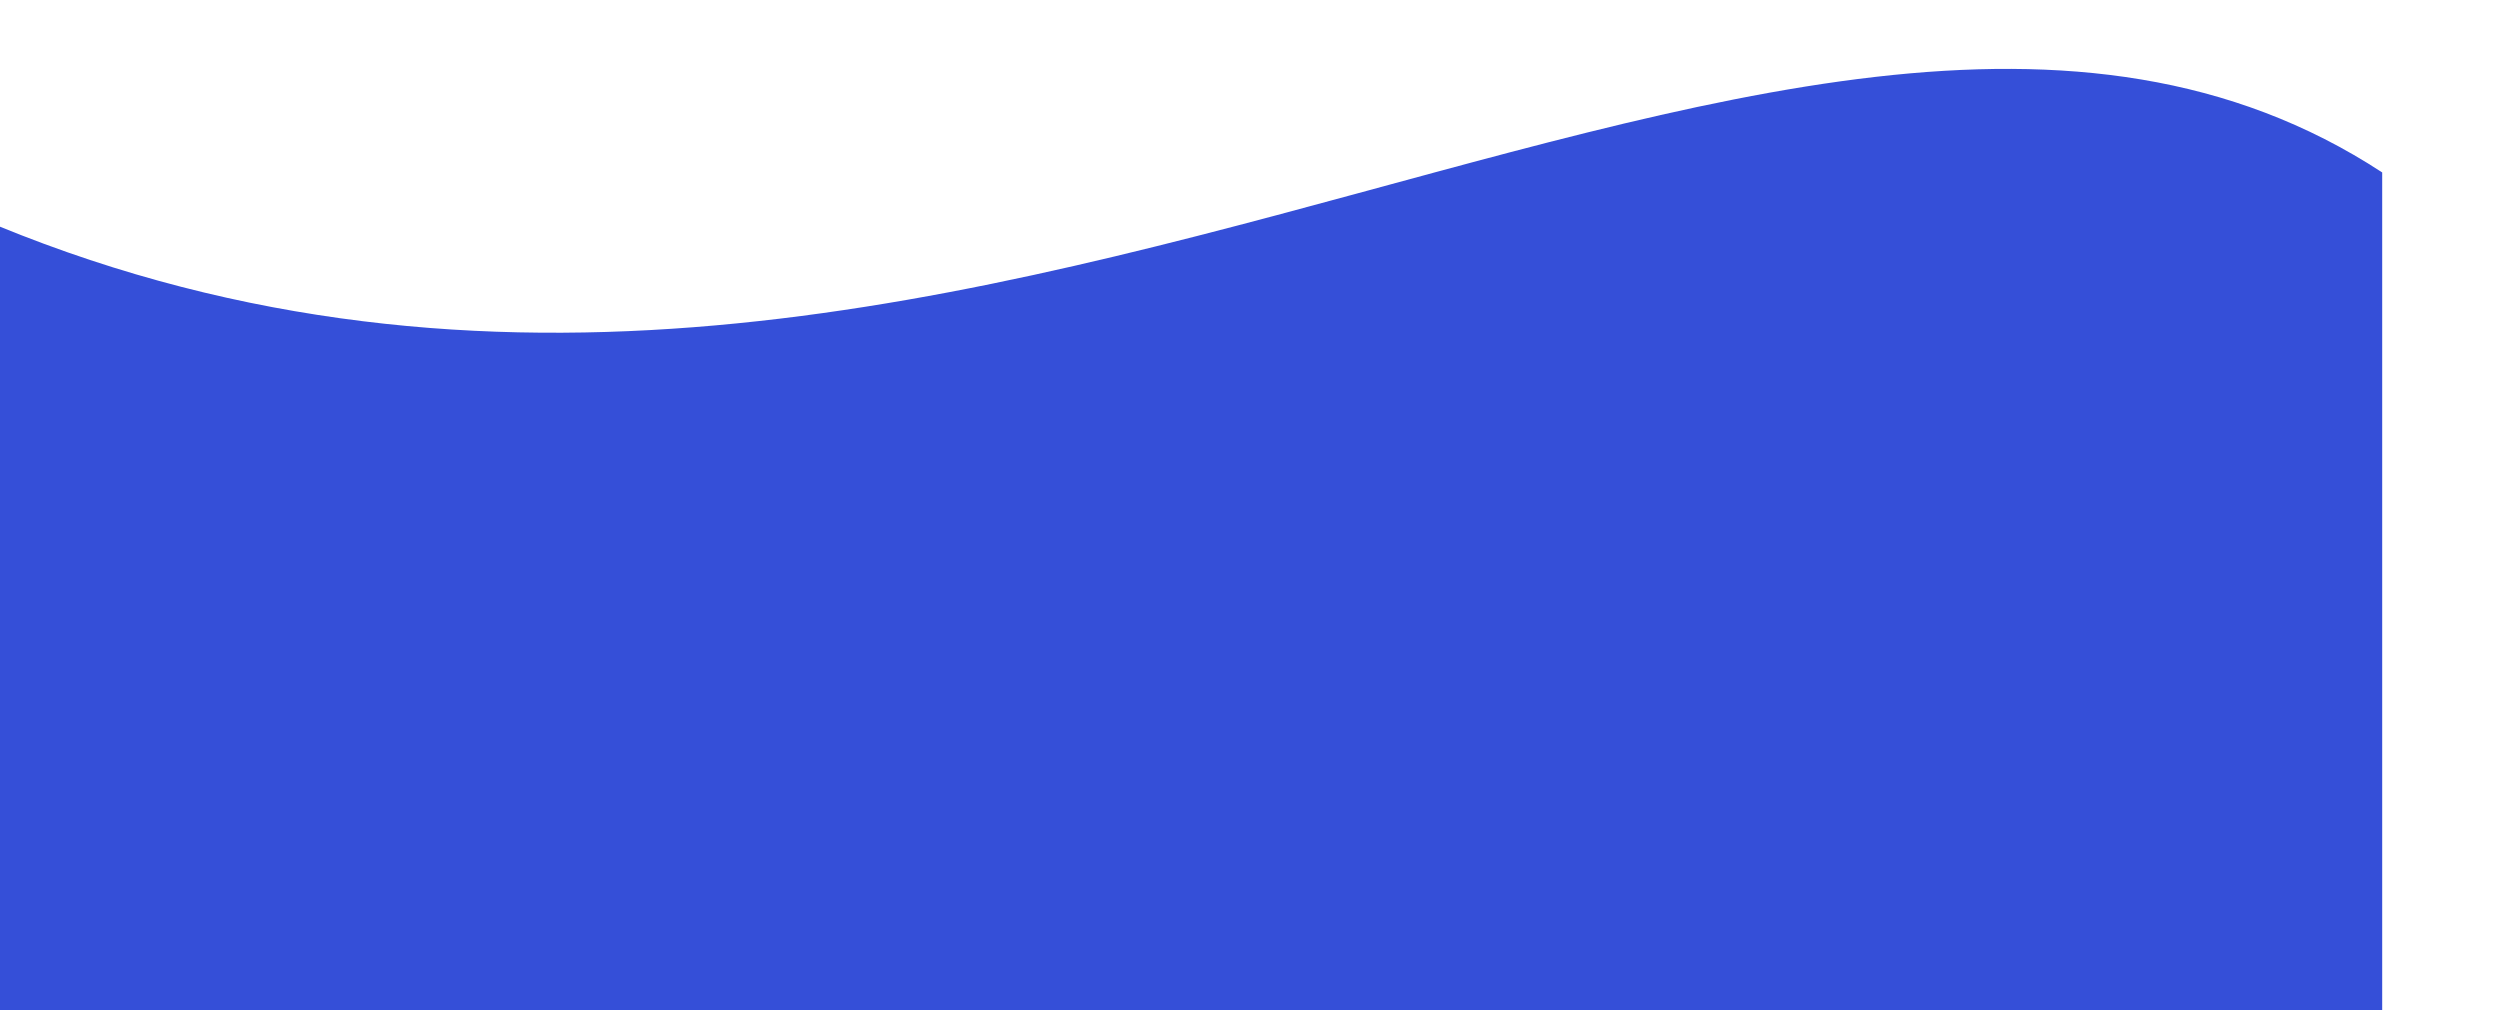
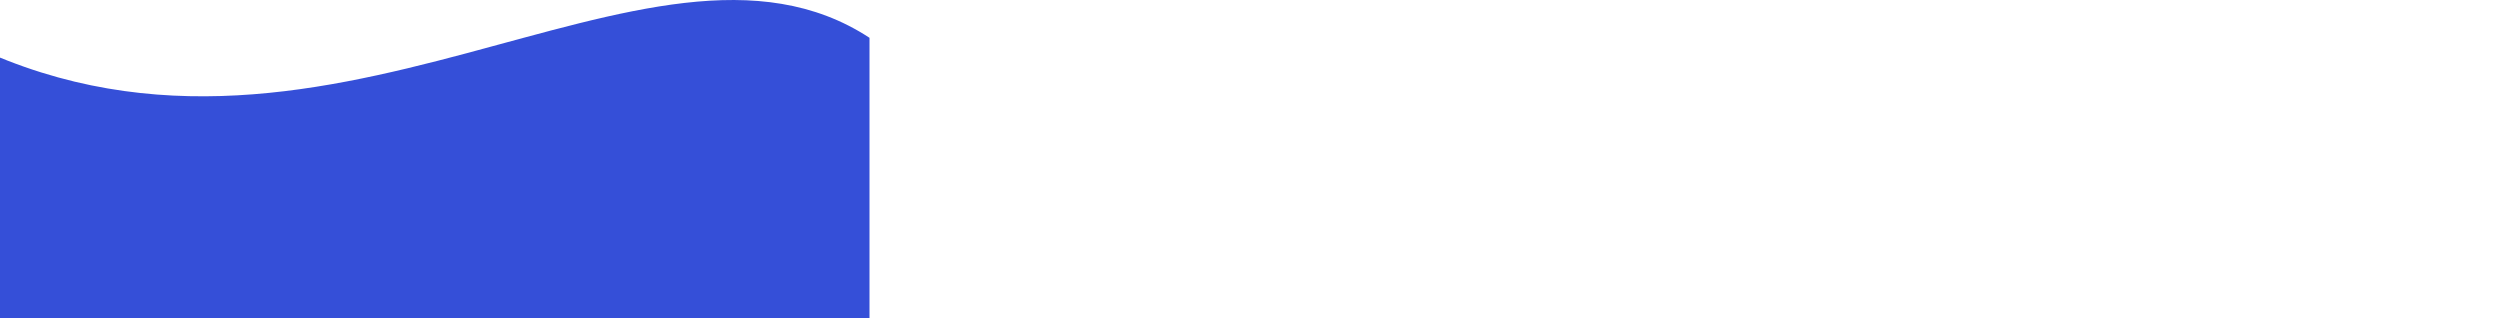
- <svg xmlns="http://www.w3.org/2000/svg" width="100vw" height="636" viewBox="0 0 100vw 636" fill="none">
+ <svg xmlns="http://www.w3.org/2000/svg" width="5000" height="636" viewBox="0 0 5000 636" fill="none">
  <path d="M-86 75.59C638.5 448.09 1296.5 -213.91 1739 75.59V736.59H-86V75.59Z" fill="#354FD8" />
</svg>
